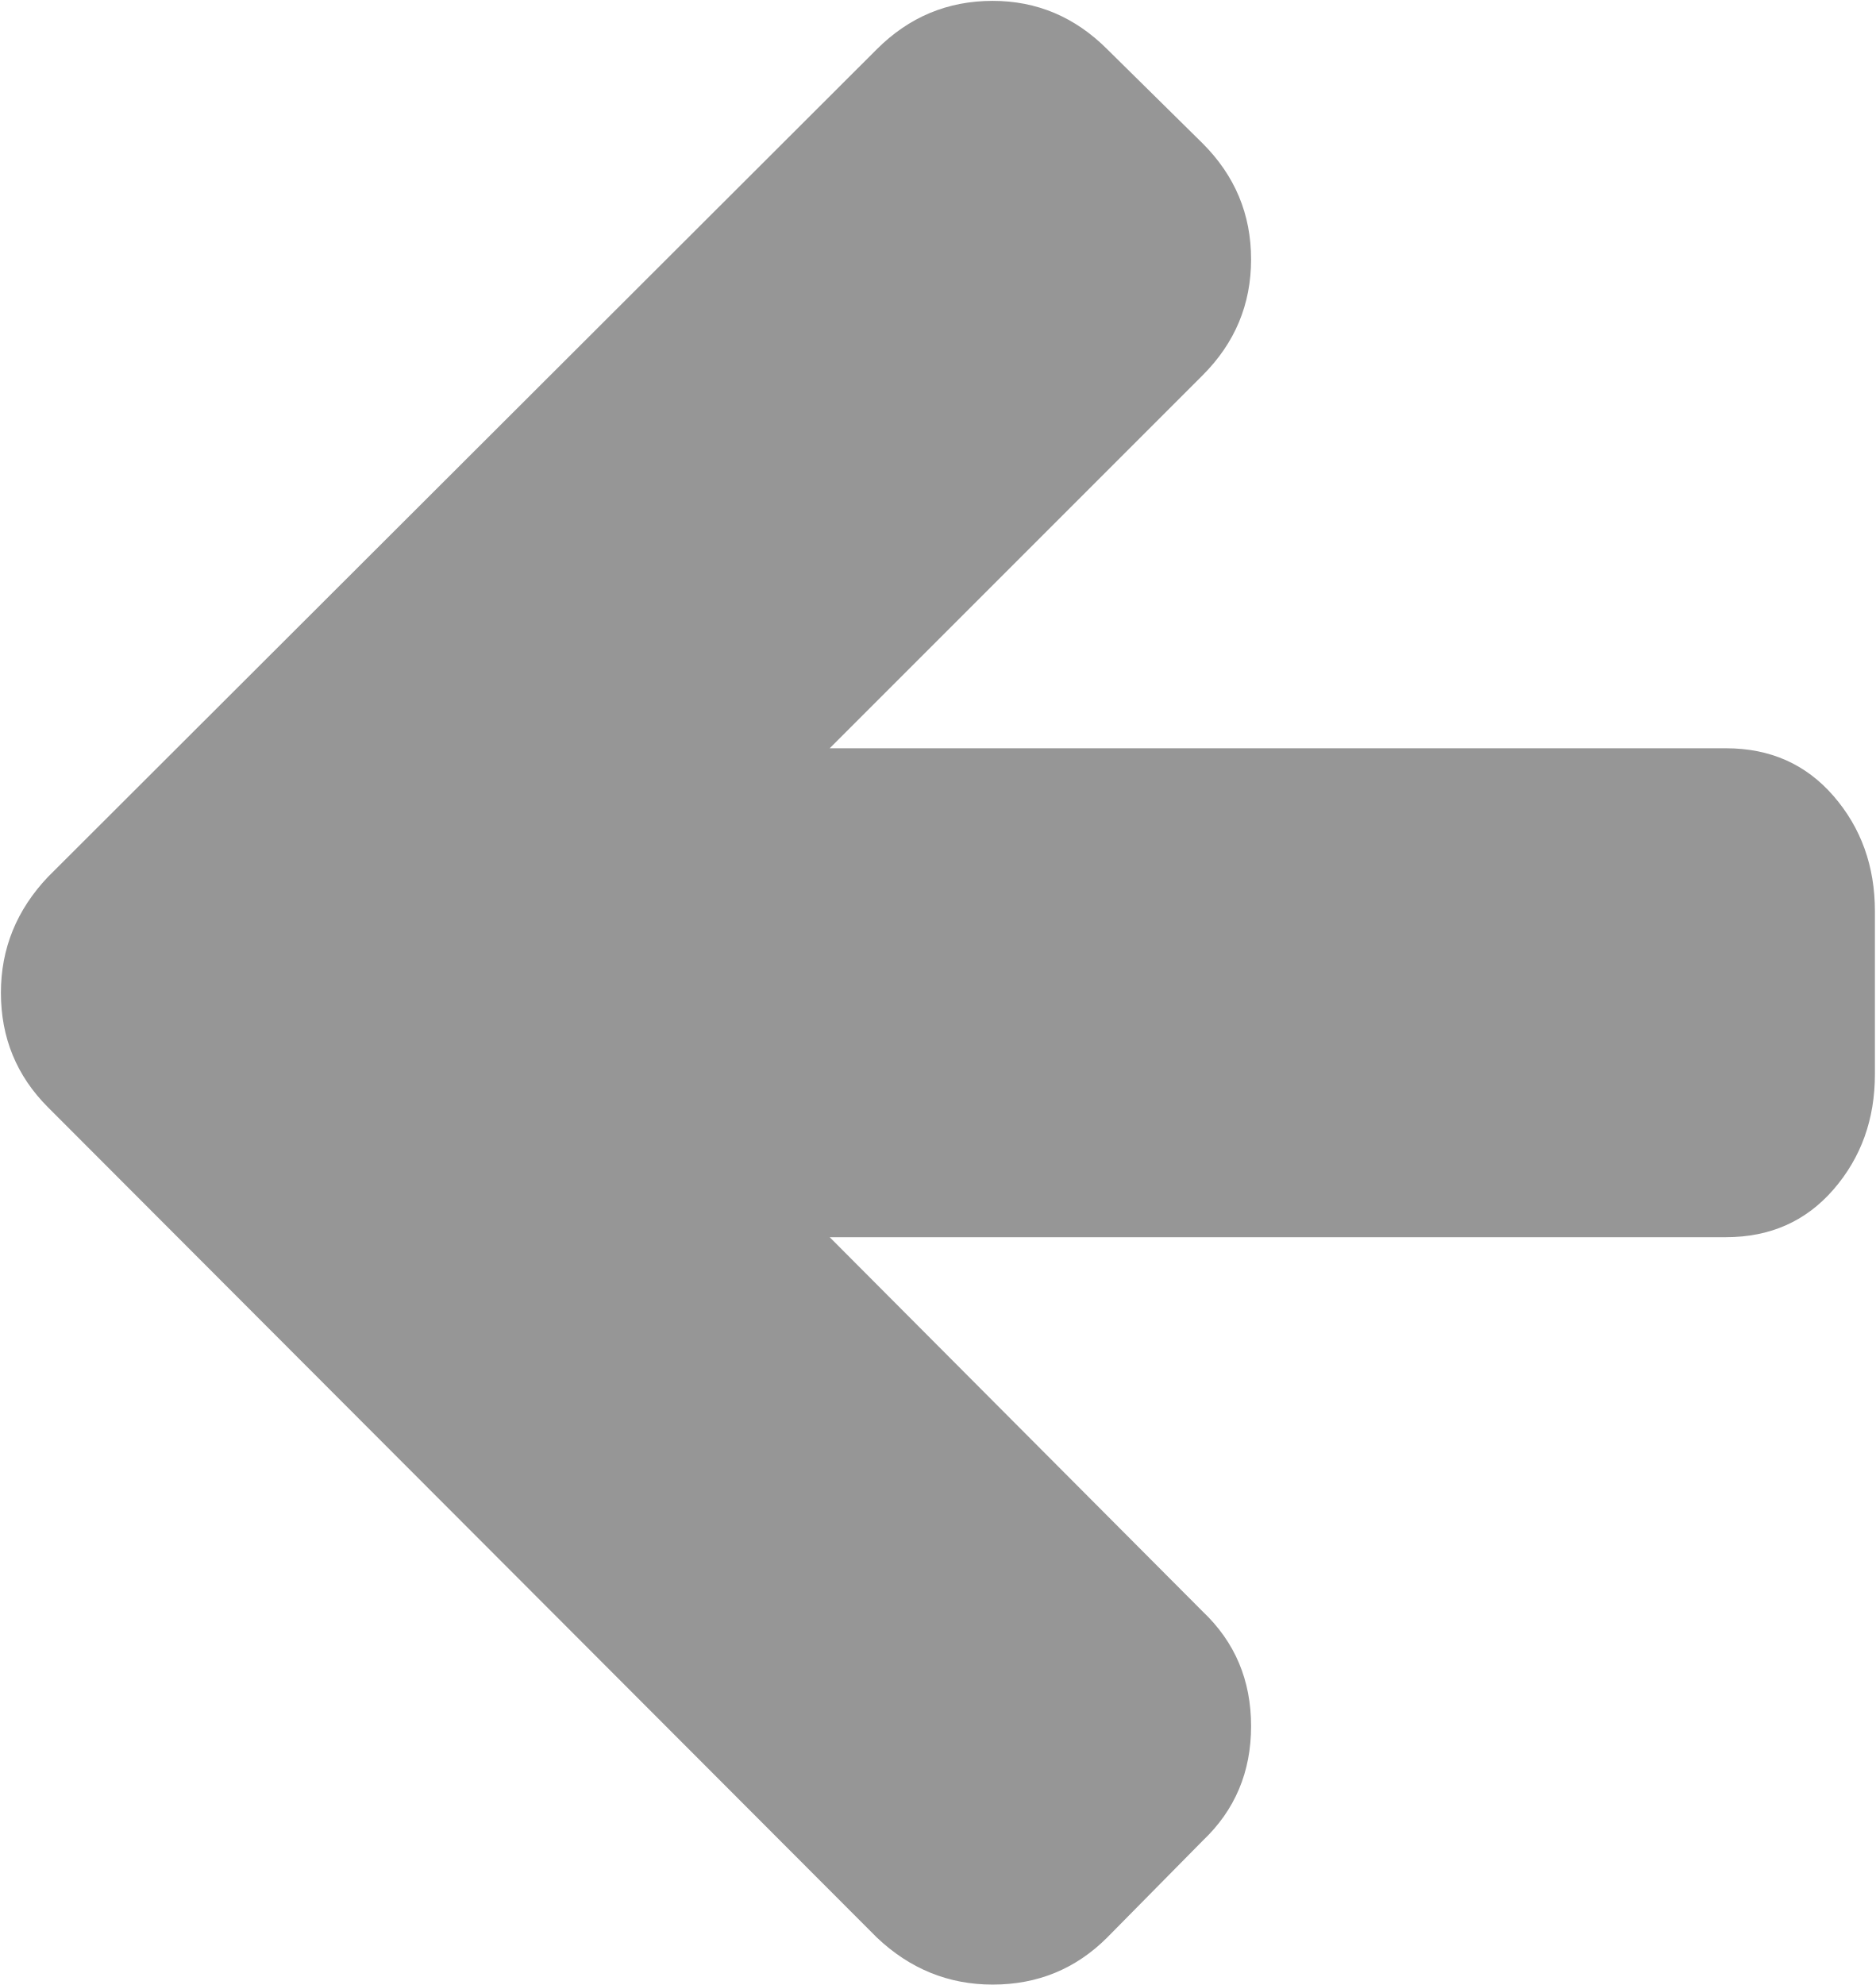
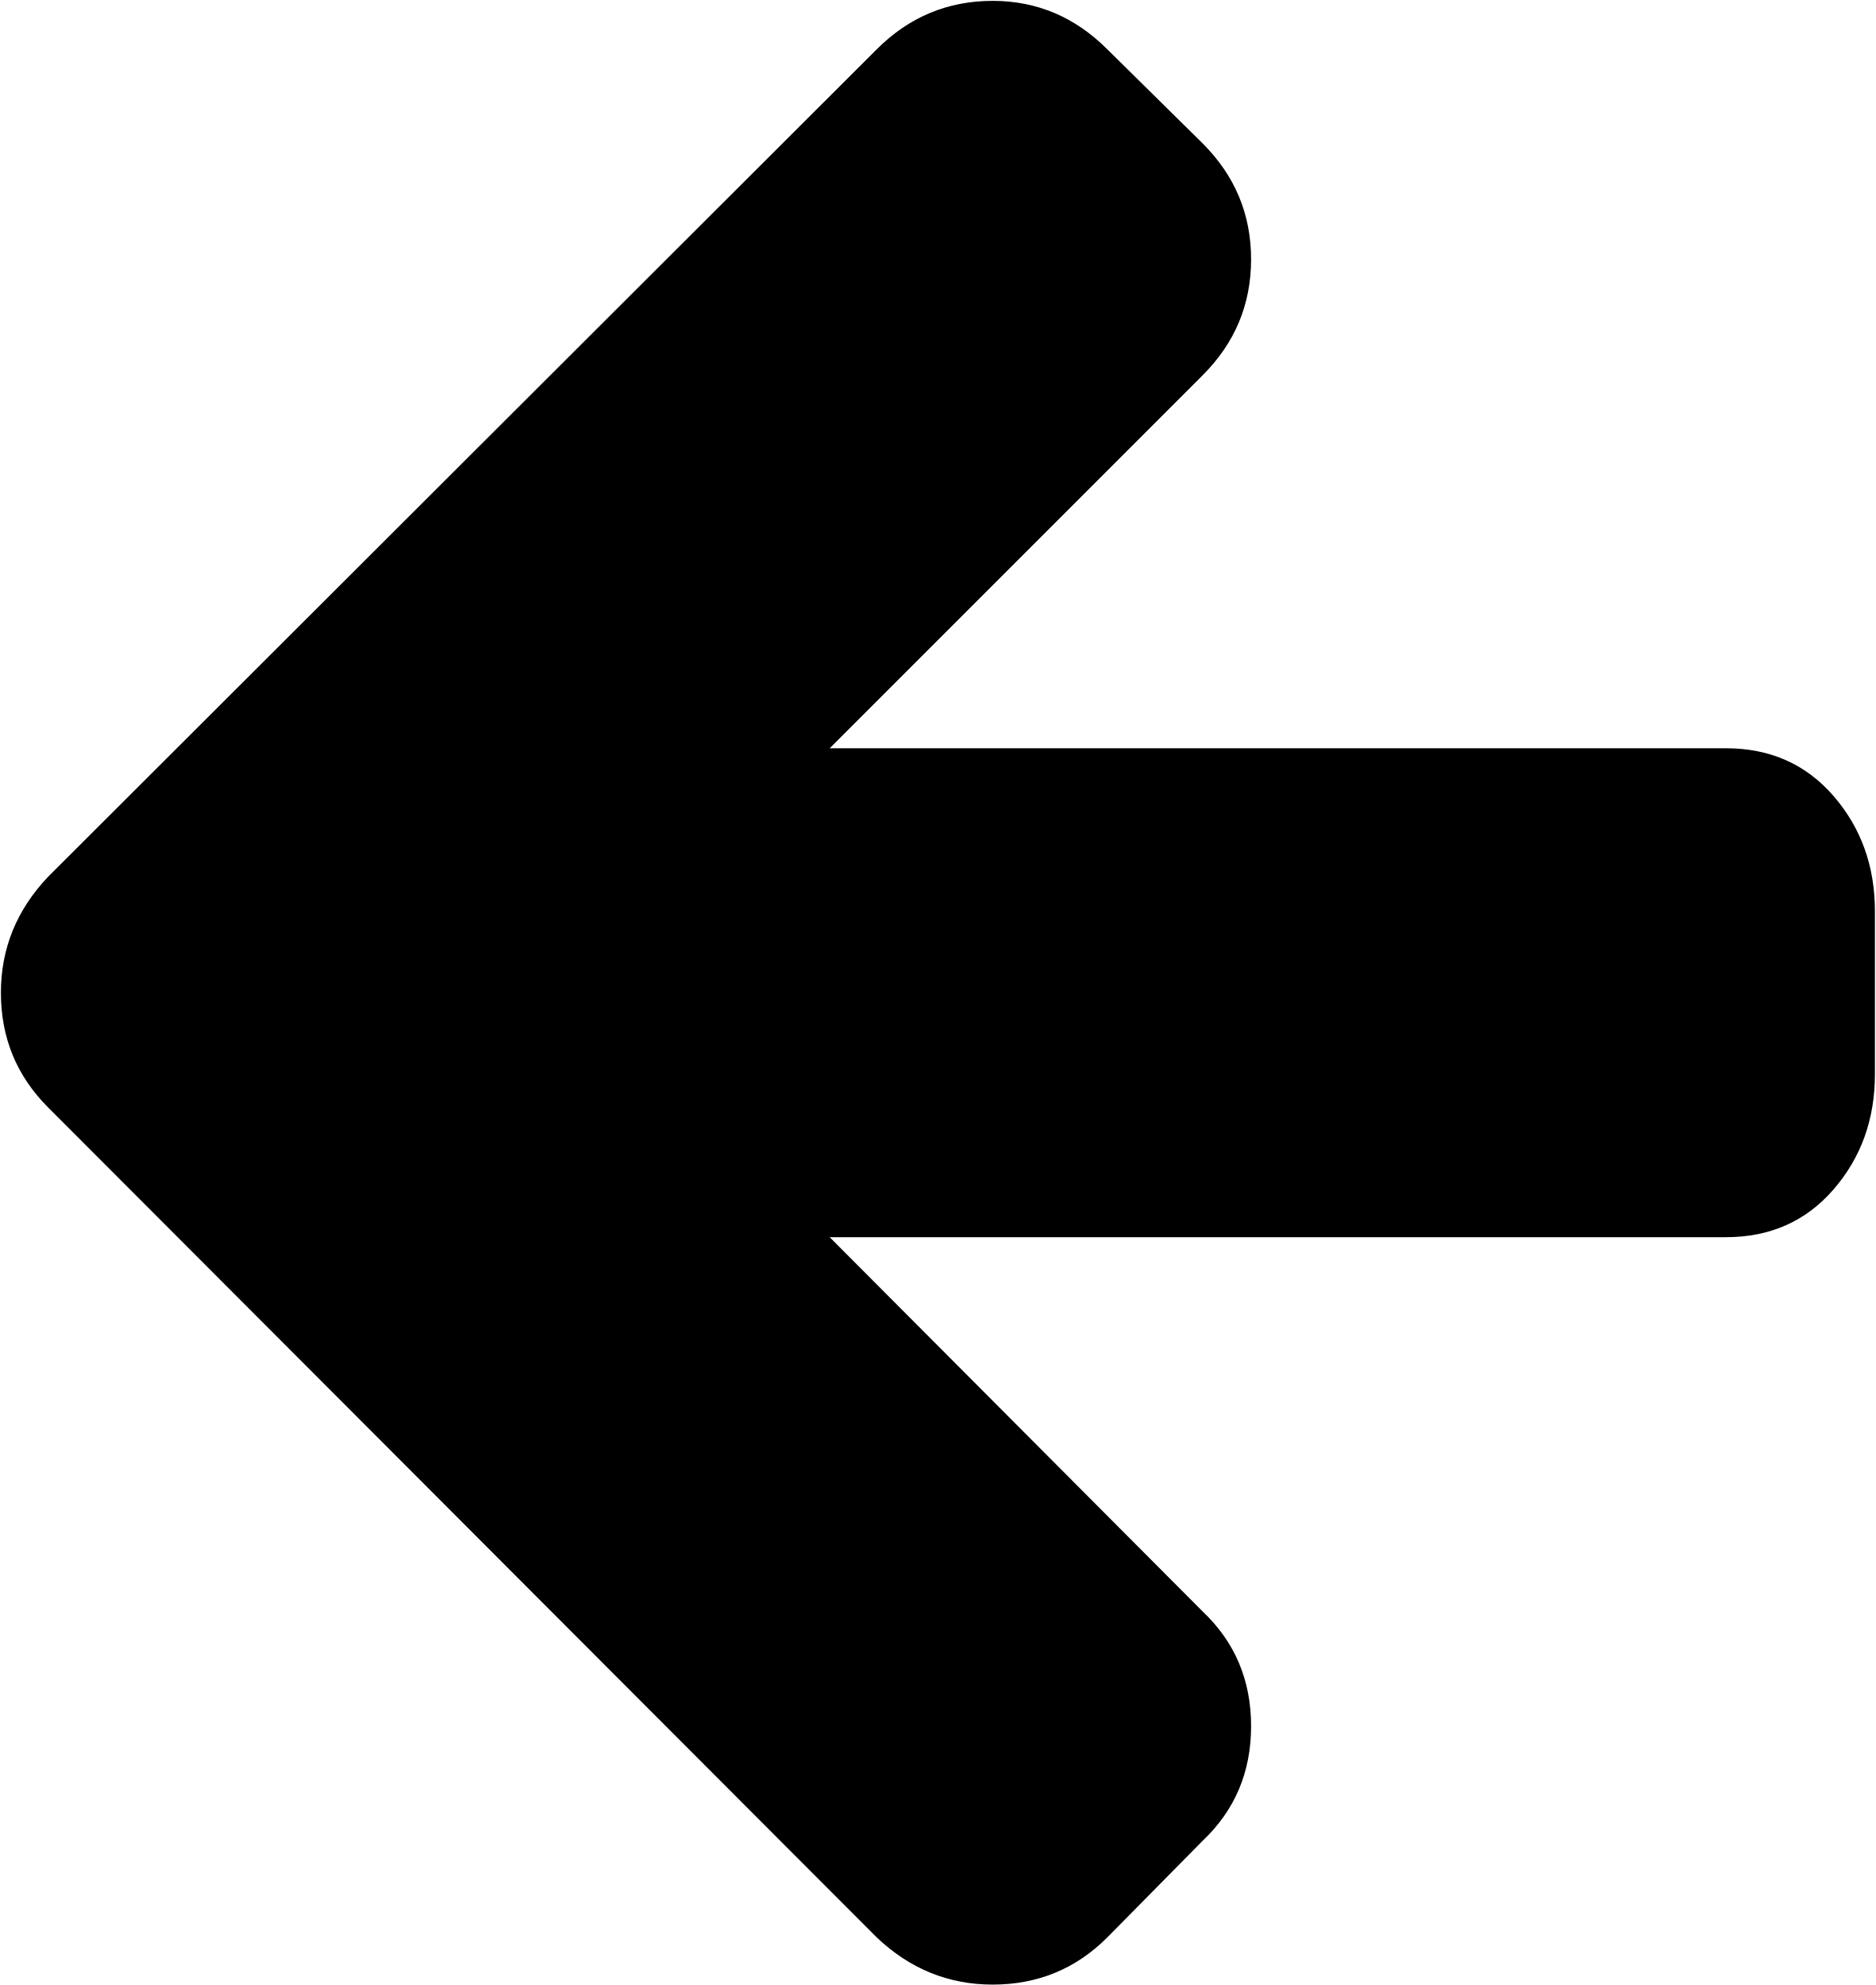
<svg xmlns="http://www.w3.org/2000/svg" width="100%" height="100%" viewBox="0 0 1473 1559" version="1.1">
  <defs />
  <g id="Page-1" stroke="none" stroke-width="1" fill="none" fill-rule="evenodd">
-     <g id="arrow-left" fill-rule="nonzero" fill="rgba(106, 106, 106, 0.7)">
+     <g id="arrow-left" fill-rule="nonzero" fill="#000000">
      <g id="g3003" transform="translate(736.7119, 779.678) scale(-1, 1) rotate(-180) translate(-736.7119, -779.678) translate(0.711864, 0.678)">
        <path d="M1472,843 L1472,715 C1472,679.667 1461.167,649.5 1439.5,624.5 C1417.833,599.5 1389.667,587 1355,587 L651,587 L944,293 C969.333,269 982,239 982,203 C982,167 969.333,137 944,113 L869,37 C844.333,12.333 814.333,-2.27373675e-13 779,-2.27373675e-13 C744.333,-2.27373675e-13 714,12.333 688,37 L37,689 C12.333,713.667 -2.27373675e-13,743.667 -2.27373675e-13,779 C-2.27373675e-13,813.667 12.333,844 37,870 L688,1520 C713.333,1545.333 743.667,1558 779,1558 C813.667,1558 843.667,1545.333 869,1520 L944,1446 C969.333,1420.667 982,1390.333 982,1355 C982,1319.667 969.333,1289.333 944,1264 L651,971 L1355,971 C1389.667,971 1417.833,958.5 1439.5,933.5 C1461.167,908.5 1472,878.333 1472,843 Z" id="path3005" />
      </g>
    </g>
  </g>
</svg>
